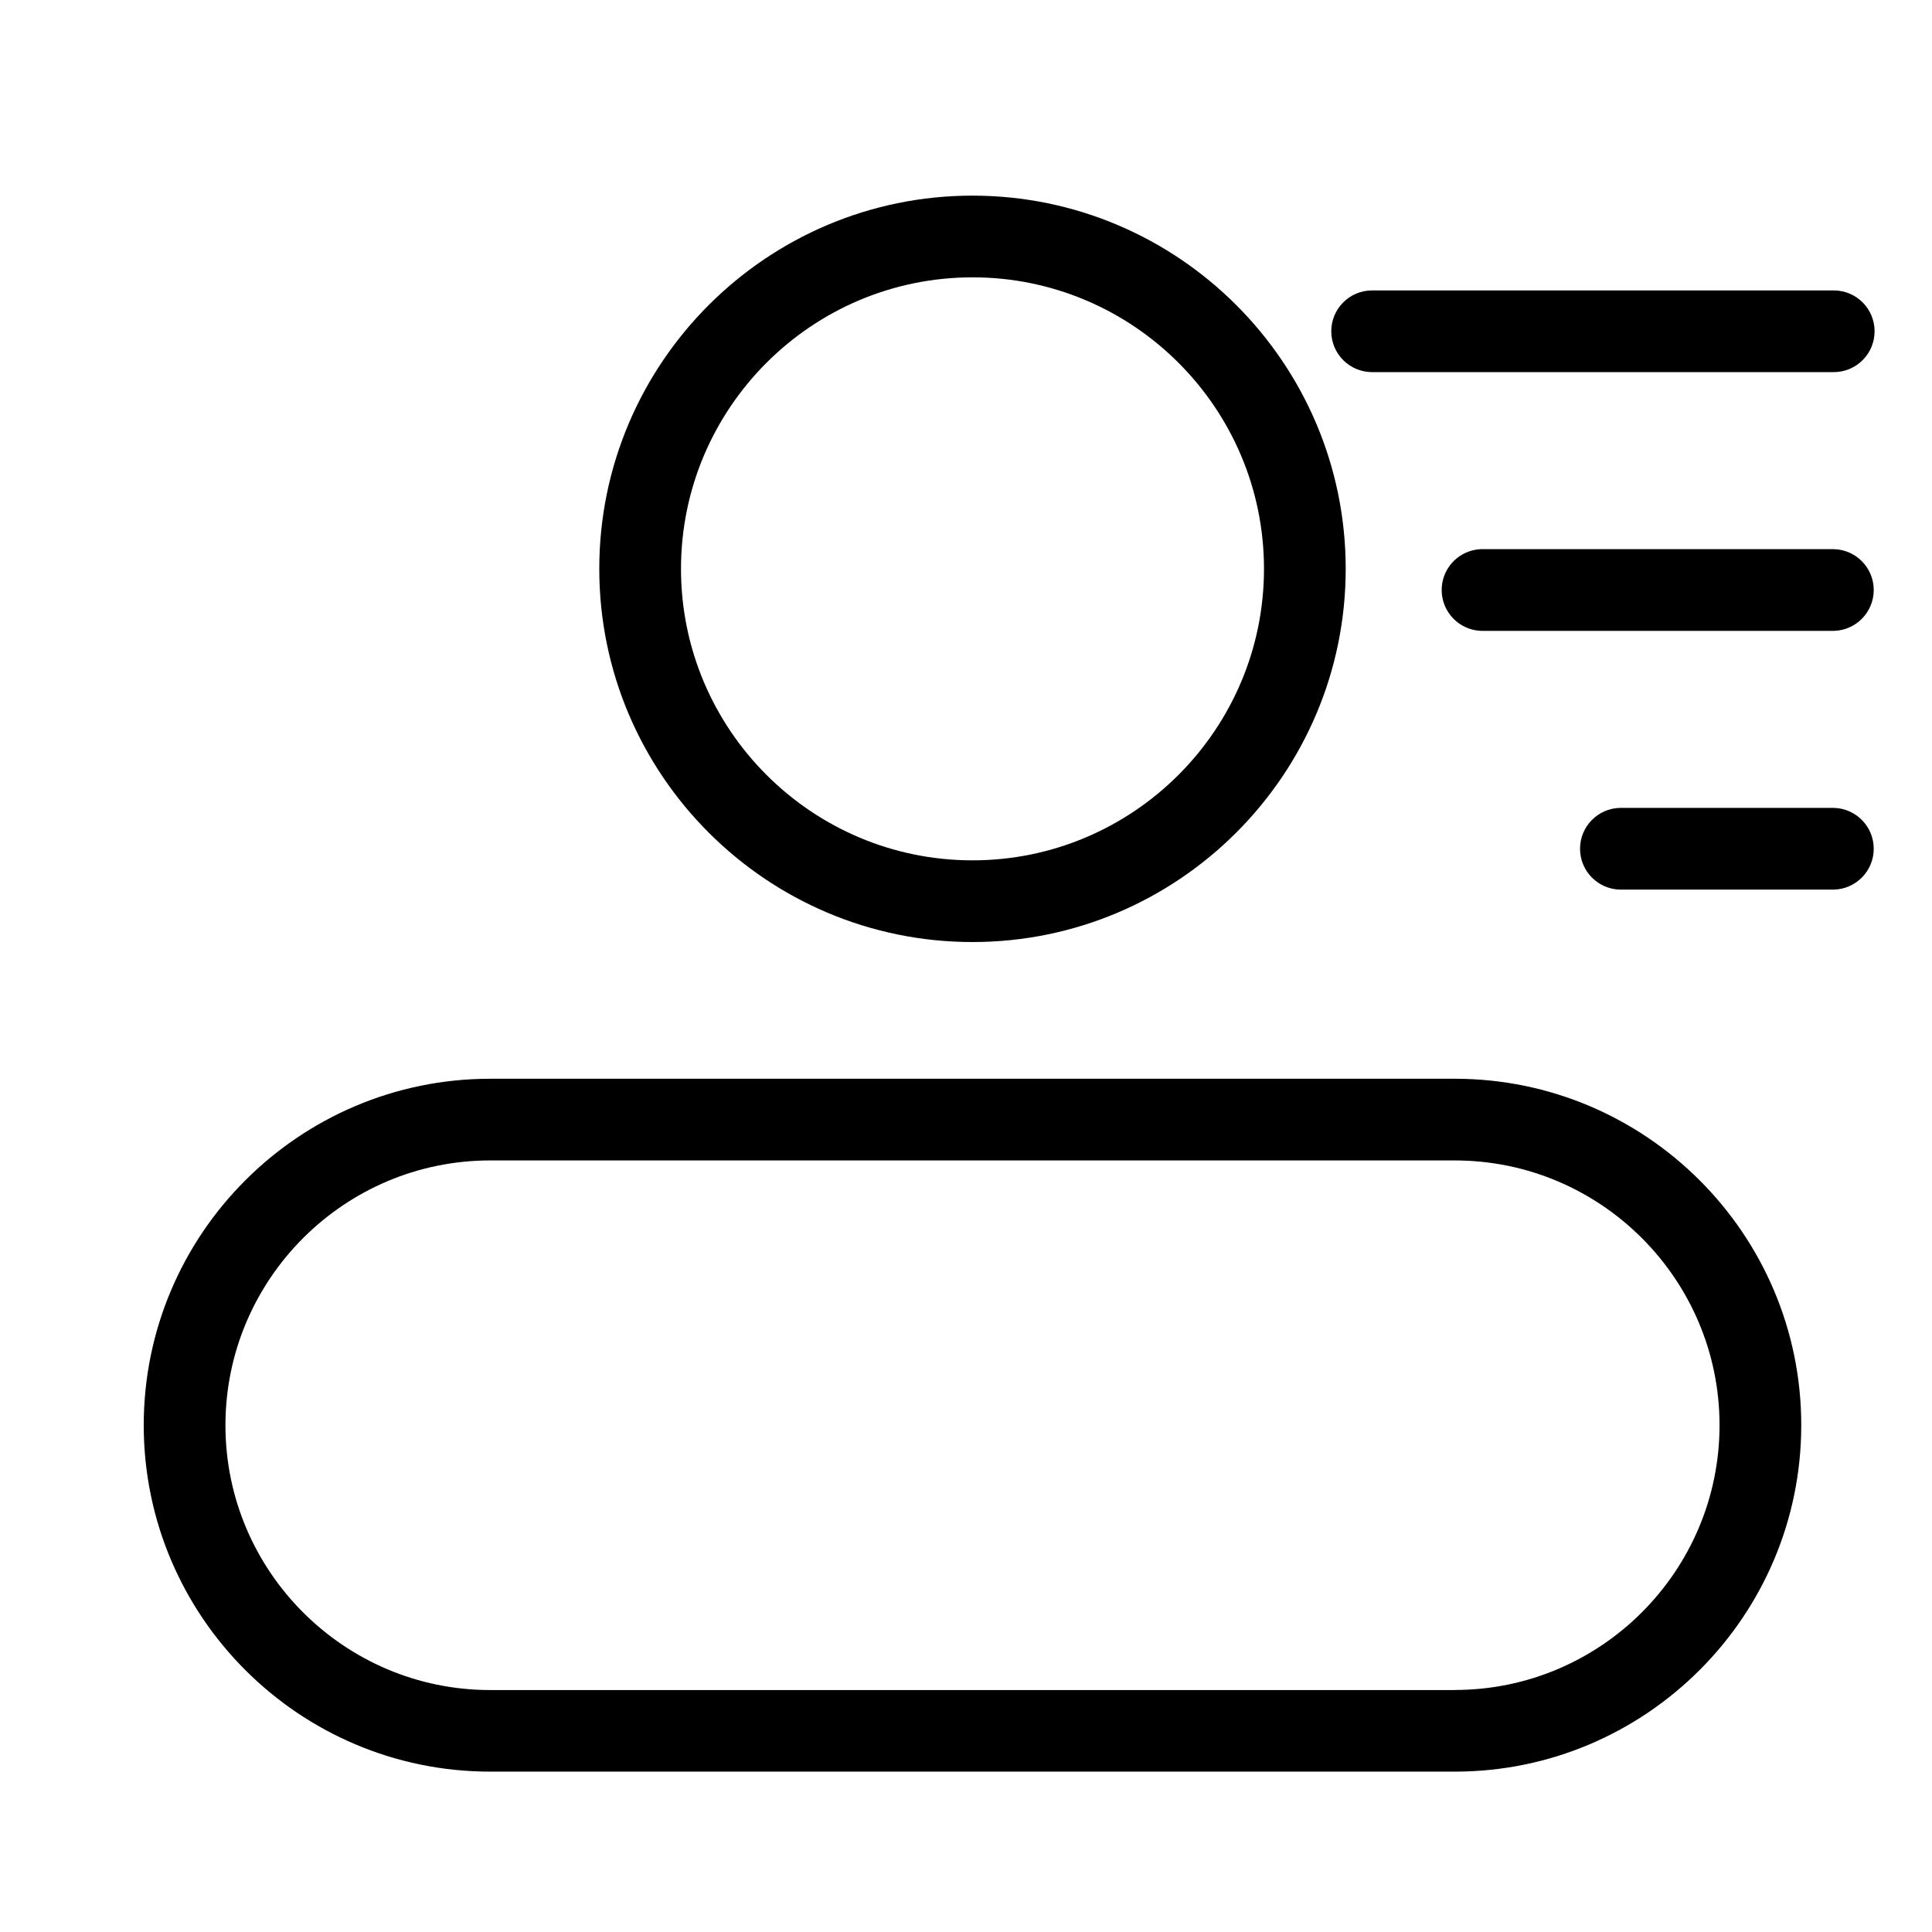
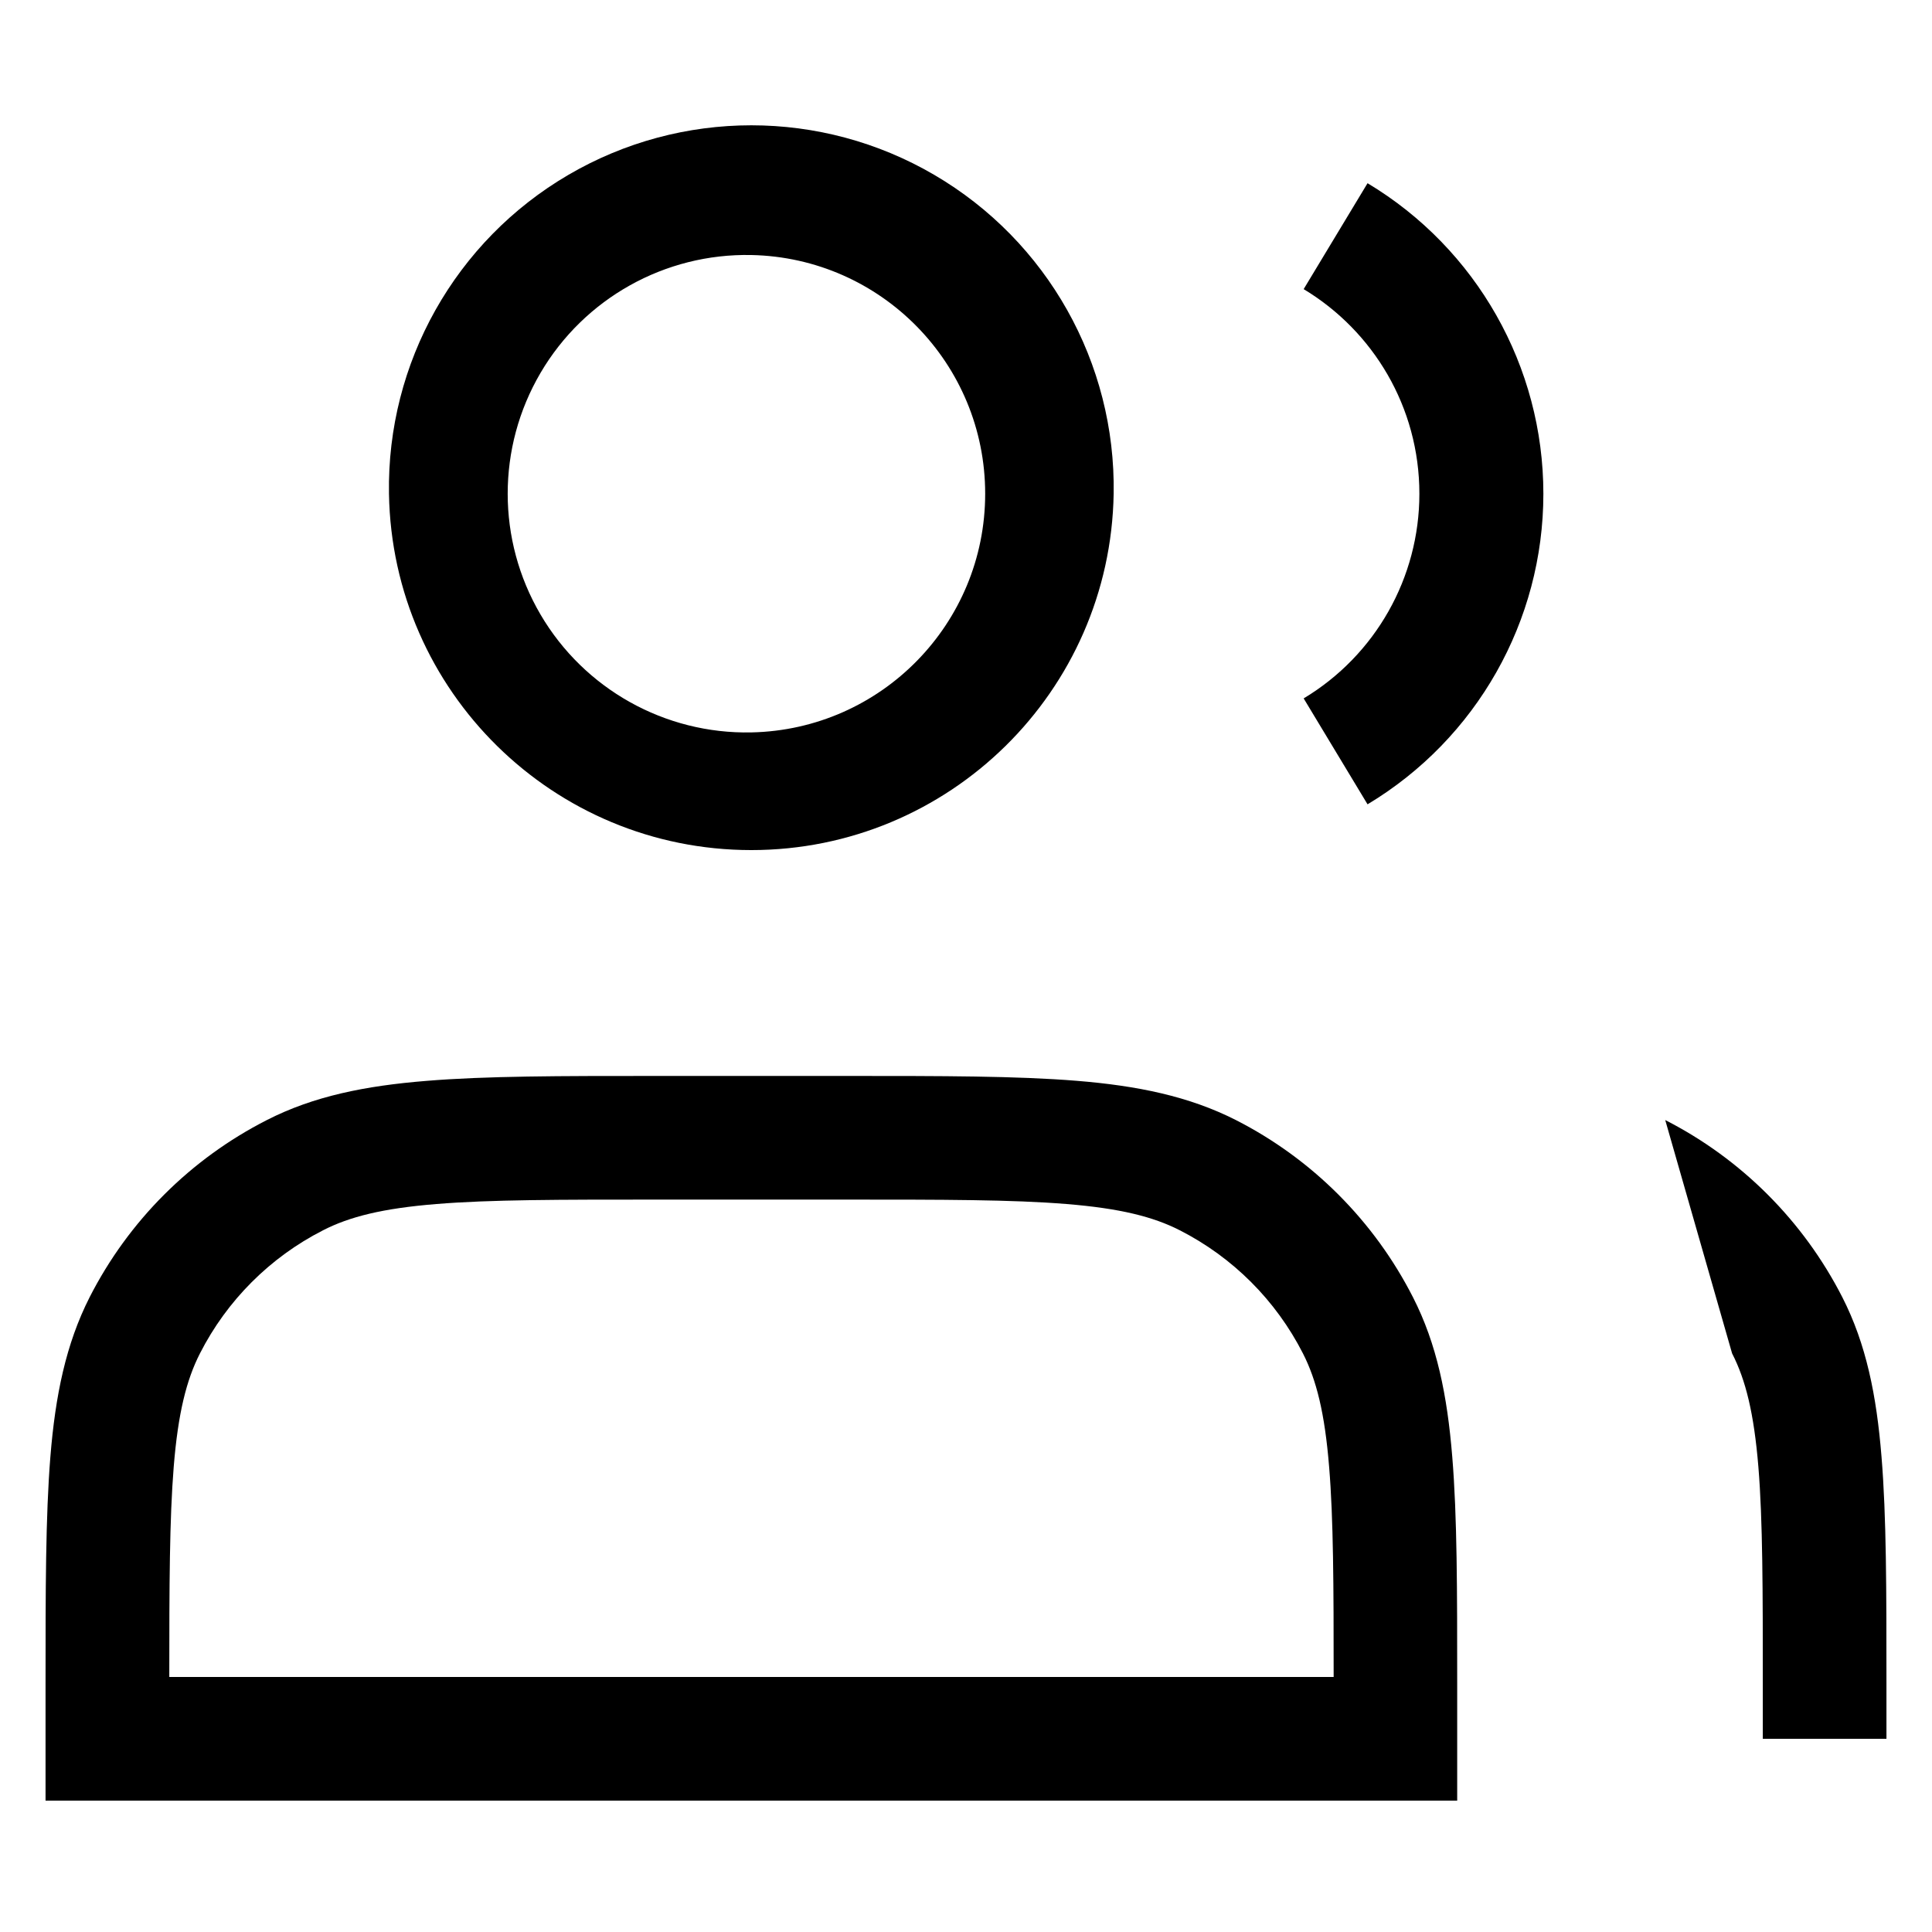
- <svg xmlns="http://www.w3.org/2000/svg" t="1676428387971" class="icon" viewBox="0 0 1024 1024" version="1.1" p-id="1572" width="200" height="200">
-   <path d="M971.92 428.2H858.65a21.66 21.66 0 0 0 0 43.31h113.27a21.66 21.66 0 0 0 0-43.31zM971.92 291.06H786.25a21.66 21.66 0 1 0 0 43.31h185.67a21.66 21.66 0 0 0 0-43.31zM727.25 197.23h244.67a21.65 21.65 0 1 0 0-43.3H727.25a21.65 21.65 0 1 0 0 43.3zM515.44 499.3c109.07 0 197.81-88.74 197.81-197.81s-88.74-197.8-197.81-197.8-197.81 88.73-197.81 197.8S406.36 499.3 515.44 499.3z m0-352.31c85.2 0 154.5 69.31 154.5 154.5S600.64 456 515.44 456s-154.5-69.31-154.5-154.5S430.24 147 515.44 147zM771.06 571.76H259.8c-101.26 0-183.62 82.37-183.62 183.63S158.54 939 259.8 939h511.26c101.25 0 183.64-82.38 183.64-183.64s-82.39-183.6-183.64-183.6z m0 324H259.8c-77.38 0-140.31-63-140.31-140.33s62.93-140.37 140.31-140.37h511.26c77.38 0 140.33 63 140.33 140.33s-62.95 140.33-140.33 140.33z" fill="" p-id="1573" />
+ <svg xmlns="http://www.w3.org/2000/svg" t="1678361877188" class="icon" viewBox="0 0 1024 1024" version="1.1" p-id="1455" width="200" height="200">
+   <path d="M206.165 261.707a192.075 192.075 0 1 1 384.096 0 192.075 192.075 0 0 1-384.096 0zM398.24 135.168a126.539 126.539 0 1 0 0 253.024 126.539 126.539 0 0 0 0-253.024zM752.299 261.707c0-45.984-24.521-86.289-61.331-108.462l33.86-56.143a191.966 191.966 0 0 1 0 329.209l-33.86-56.143A126.43 126.43 0 0 0 752.299 261.707zM346.685 570.272H449.741c49.698 0 89.074 0 120.805 2.567 32.331 2.621 59.638 8.192 84.487 20.808 40.414 20.589 73.291 53.521 93.88 93.935 12.67 24.794 18.186 52.101 20.808 84.487 2.621 31.676 2.621 70.997 2.621 120.805V954.368h-748.203v-61.549c0-49.698 0-89.02 2.567-120.75 2.621-32.386 8.192-59.692 20.808-84.541a214.849 214.849 0 0 1 93.935-93.88c24.794-12.67 52.101-18.132 84.487-20.753 31.676-2.621 70.997-2.621 120.805-2.621zM171.213 652.083c-28.071 14.309-50.9 37.137-65.208 65.208-7.209 14.09-11.633 31.785-13.926 60.075-2.239 27.744-2.348 62.805-2.348 111.466h617.131c0-48.66-0.109-83.722-2.403-111.411-2.294-28.399-6.717-46.039-13.872-60.075a149.313 149.313 0 0 0-65.263-65.263c-14.09-7.209-31.785-11.633-60.075-13.926-28.727-2.348-65.372-2.348-116.873-2.348H348.16c-51.5 0-88.201 0-116.873 2.348-28.399 2.294-46.039 6.717-60.075 13.926zM882.606 593.647c40.414 20.644 73.236 53.521 93.88 93.935 12.67 24.849 18.132 52.101 20.753 84.487 2.621 31.676 2.621 70.997 2.621 120.805v28.727h-65.536V894.293c0-51.5 0-88.201-2.348-116.873-2.348-28.399-6.717-46.039-13.926-60.075" fill="" p-id="1456" />
</svg>
